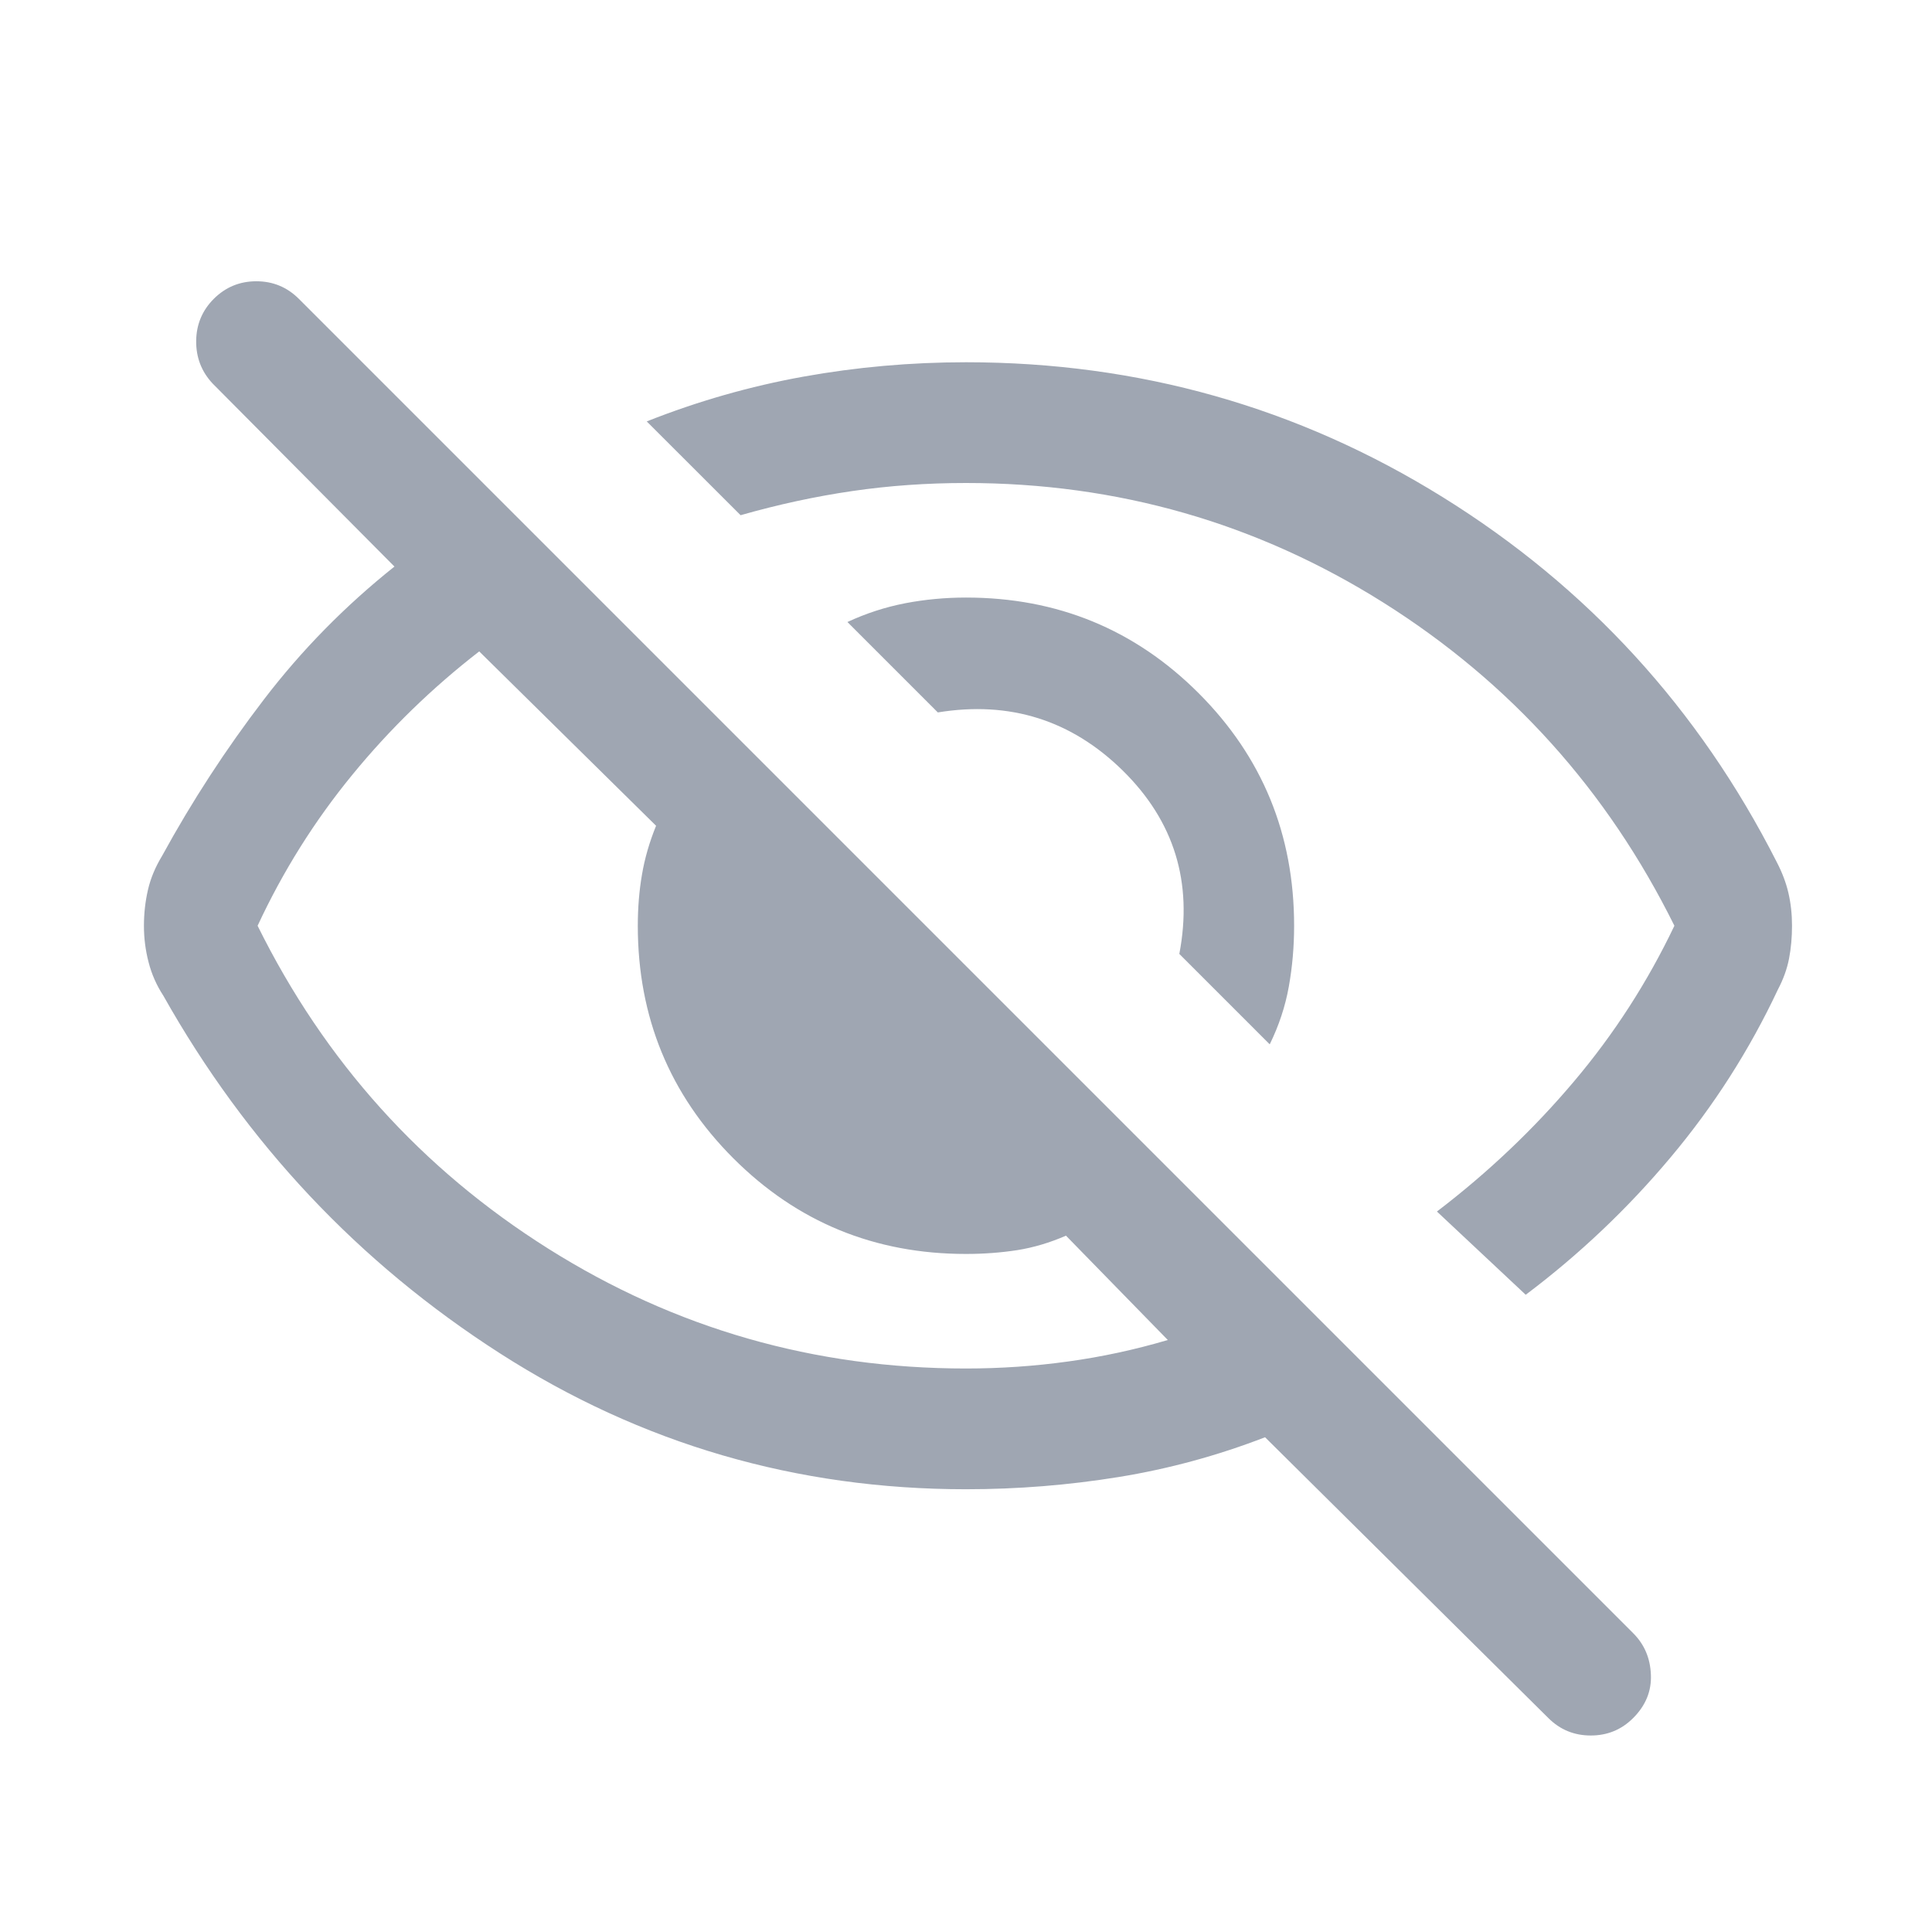
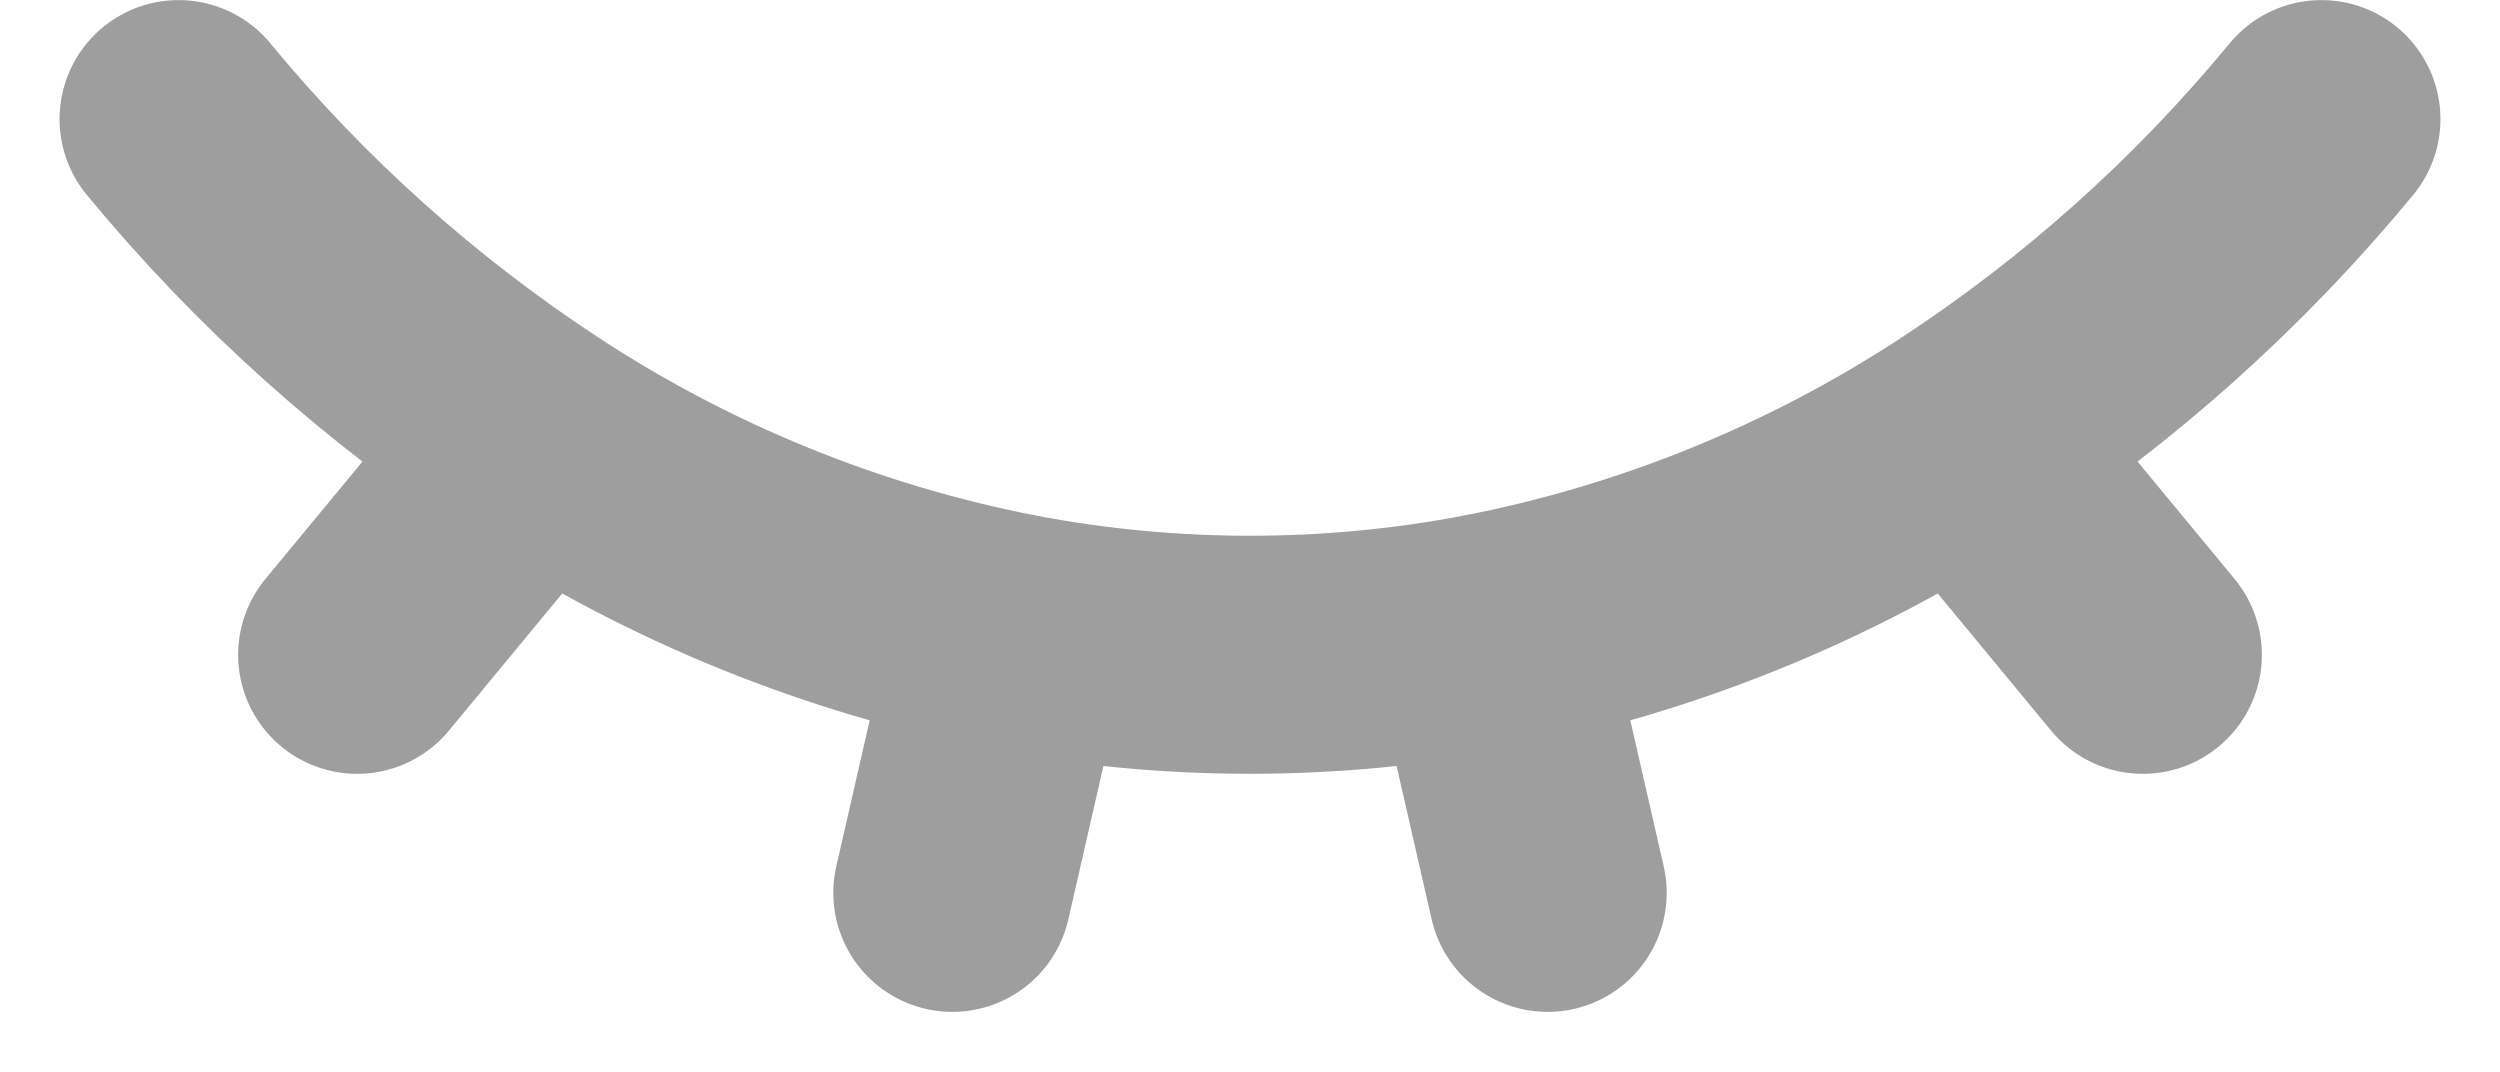
- <svg xmlns="http://www.w3.org/2000/svg" width="24" height="24" viewBox="0 0 24 24" fill="none">
-   <g id="visibility_off_FILL0_wght300_GRAD0_opsz24">
-     <path id="Vector" d="M15.773 12.973L14.65 11.85C14.82 10.96 14.586 10.201 13.948 9.573C13.309 8.945 12.543 8.704 11.65 8.85L10.527 7.727C10.759 7.619 10.997 7.542 11.243 7.494C11.488 7.447 11.741 7.423 12 7.423C13.134 7.423 14.097 7.819 14.889 8.61C15.681 9.402 16.076 10.365 16.076 11.5C16.076 11.759 16.054 12.011 16.01 12.257C15.966 12.502 15.887 12.741 15.773 12.973ZM18.953 16.084L17.85 15.05C18.483 14.567 19.05 14.029 19.55 13.437C20.05 12.846 20.466 12.2 20.8 11.5C19.966 9.817 18.762 8.479 17.187 7.487C15.612 6.496 13.883 6 12 6C11.516 6 11.045 6.033 10.587 6.1C10.129 6.167 9.666 6.267 9.2 6.4L8.034 5.235C8.67 4.983 9.319 4.798 9.979 4.679C10.64 4.56 11.314 4.5 12 4.5C14.148 4.5 16.122 5.058 17.921 6.175C19.719 7.292 21.103 8.802 22.071 10.708C22.137 10.835 22.186 10.962 22.216 11.091C22.246 11.22 22.261 11.356 22.261 11.5C22.261 11.643 22.249 11.78 22.224 11.909C22.199 12.037 22.153 12.165 22.086 12.292C21.732 13.045 21.288 13.74 20.753 14.377C20.219 15.014 19.619 15.583 18.953 16.084ZM12 18.5C9.894 18.5 7.965 17.937 6.211 16.812C4.457 15.687 3.063 14.206 2.028 12.367C1.945 12.24 1.884 12.102 1.846 11.954C1.807 11.805 1.788 11.654 1.788 11.5C1.788 11.346 1.805 11.197 1.838 11.054C1.871 10.91 1.93 10.77 2.013 10.633C2.385 9.953 2.806 9.306 3.277 8.691C3.747 8.076 4.288 7.526 4.9 7.038L2.642 4.765C2.503 4.617 2.435 4.44 2.437 4.235C2.439 4.031 2.512 3.856 2.657 3.711C2.802 3.567 2.978 3.494 3.184 3.494C3.391 3.494 3.566 3.567 3.711 3.711L20.288 20.288C20.427 20.427 20.5 20.598 20.508 20.803C20.517 21.007 20.443 21.187 20.288 21.342C20.143 21.487 19.968 21.559 19.761 21.559C19.555 21.559 19.379 21.487 19.234 21.342L15.715 17.854C15.125 18.082 14.519 18.247 13.897 18.348C13.274 18.449 12.642 18.5 12 18.5ZM5.953 8.092C5.368 8.545 4.841 9.057 4.374 9.628C3.906 10.199 3.515 10.823 3.2 11.5C4.033 13.183 5.237 14.521 6.812 15.512C8.387 16.504 10.116 17 12 17C12.429 17 12.852 16.971 13.268 16.913C13.684 16.856 14.097 16.767 14.507 16.646L13.242 15.35C13.039 15.438 12.837 15.498 12.635 15.53C12.433 15.561 12.221 15.577 12 15.577C10.865 15.577 9.902 15.181 9.11 14.389C8.319 13.598 7.923 12.634 7.923 11.5C7.923 11.278 7.94 11.066 7.975 10.864C8.009 10.662 8.068 10.46 8.15 10.258L5.953 8.092Z" fill="#9FA6B2" />
-   </g>
+ <svg xmlns="http://www.w3.org/2000/svg" width="14" height="6" viewBox="0 0 14 6" fill="none">
+   <path d="M1 0.667C1.572 1.361 2.247 1.965 3 2.457M3 2.457C3.811 2.986 4.716 3.354 5.667 3.54C6.547 3.709 7.453 3.709 8.333 3.54C9.284 3.354 10.189 2.986 11 2.457M3 2.457L2 3.667M13 0.667C12.428 1.361 11.753 1.965 11 2.457M11 2.457L12 3.667M5.667 3.539L5.333 5M8.333 3.539L8.667 5" stroke="#9E9E9E" stroke-width="1.333" stroke-linecap="round" stroke-linejoin="round" />
</svg>
